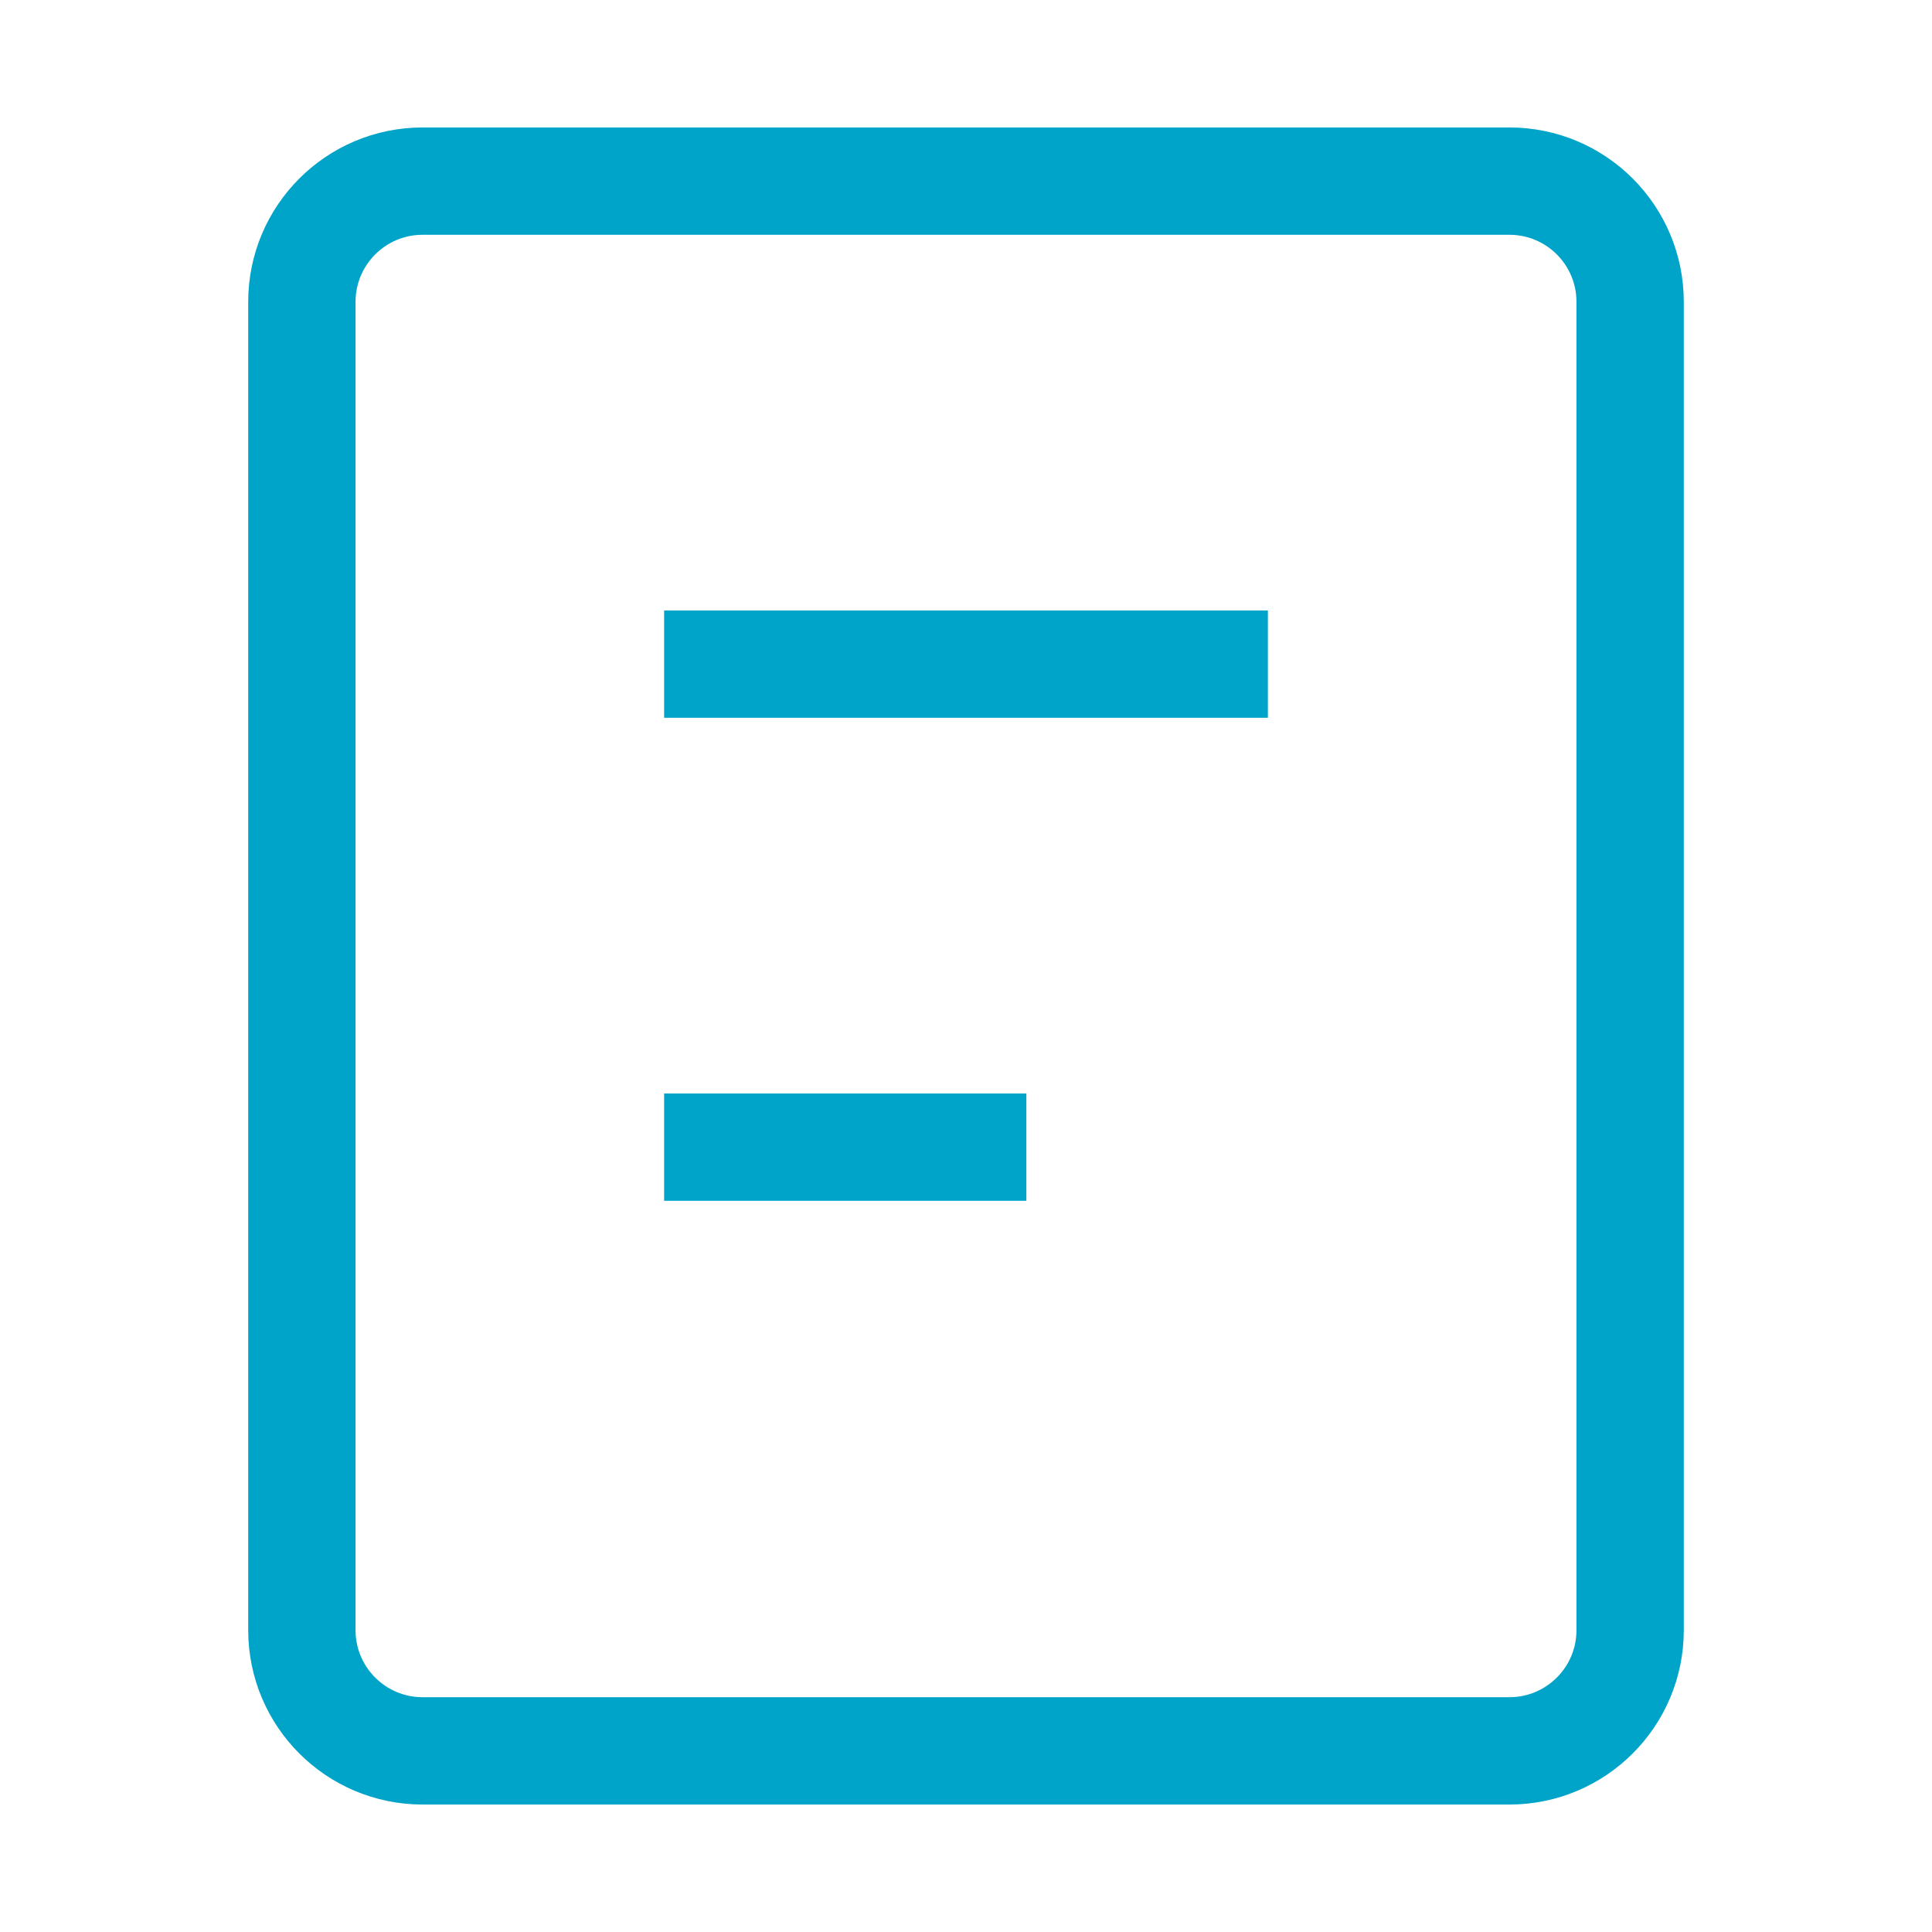
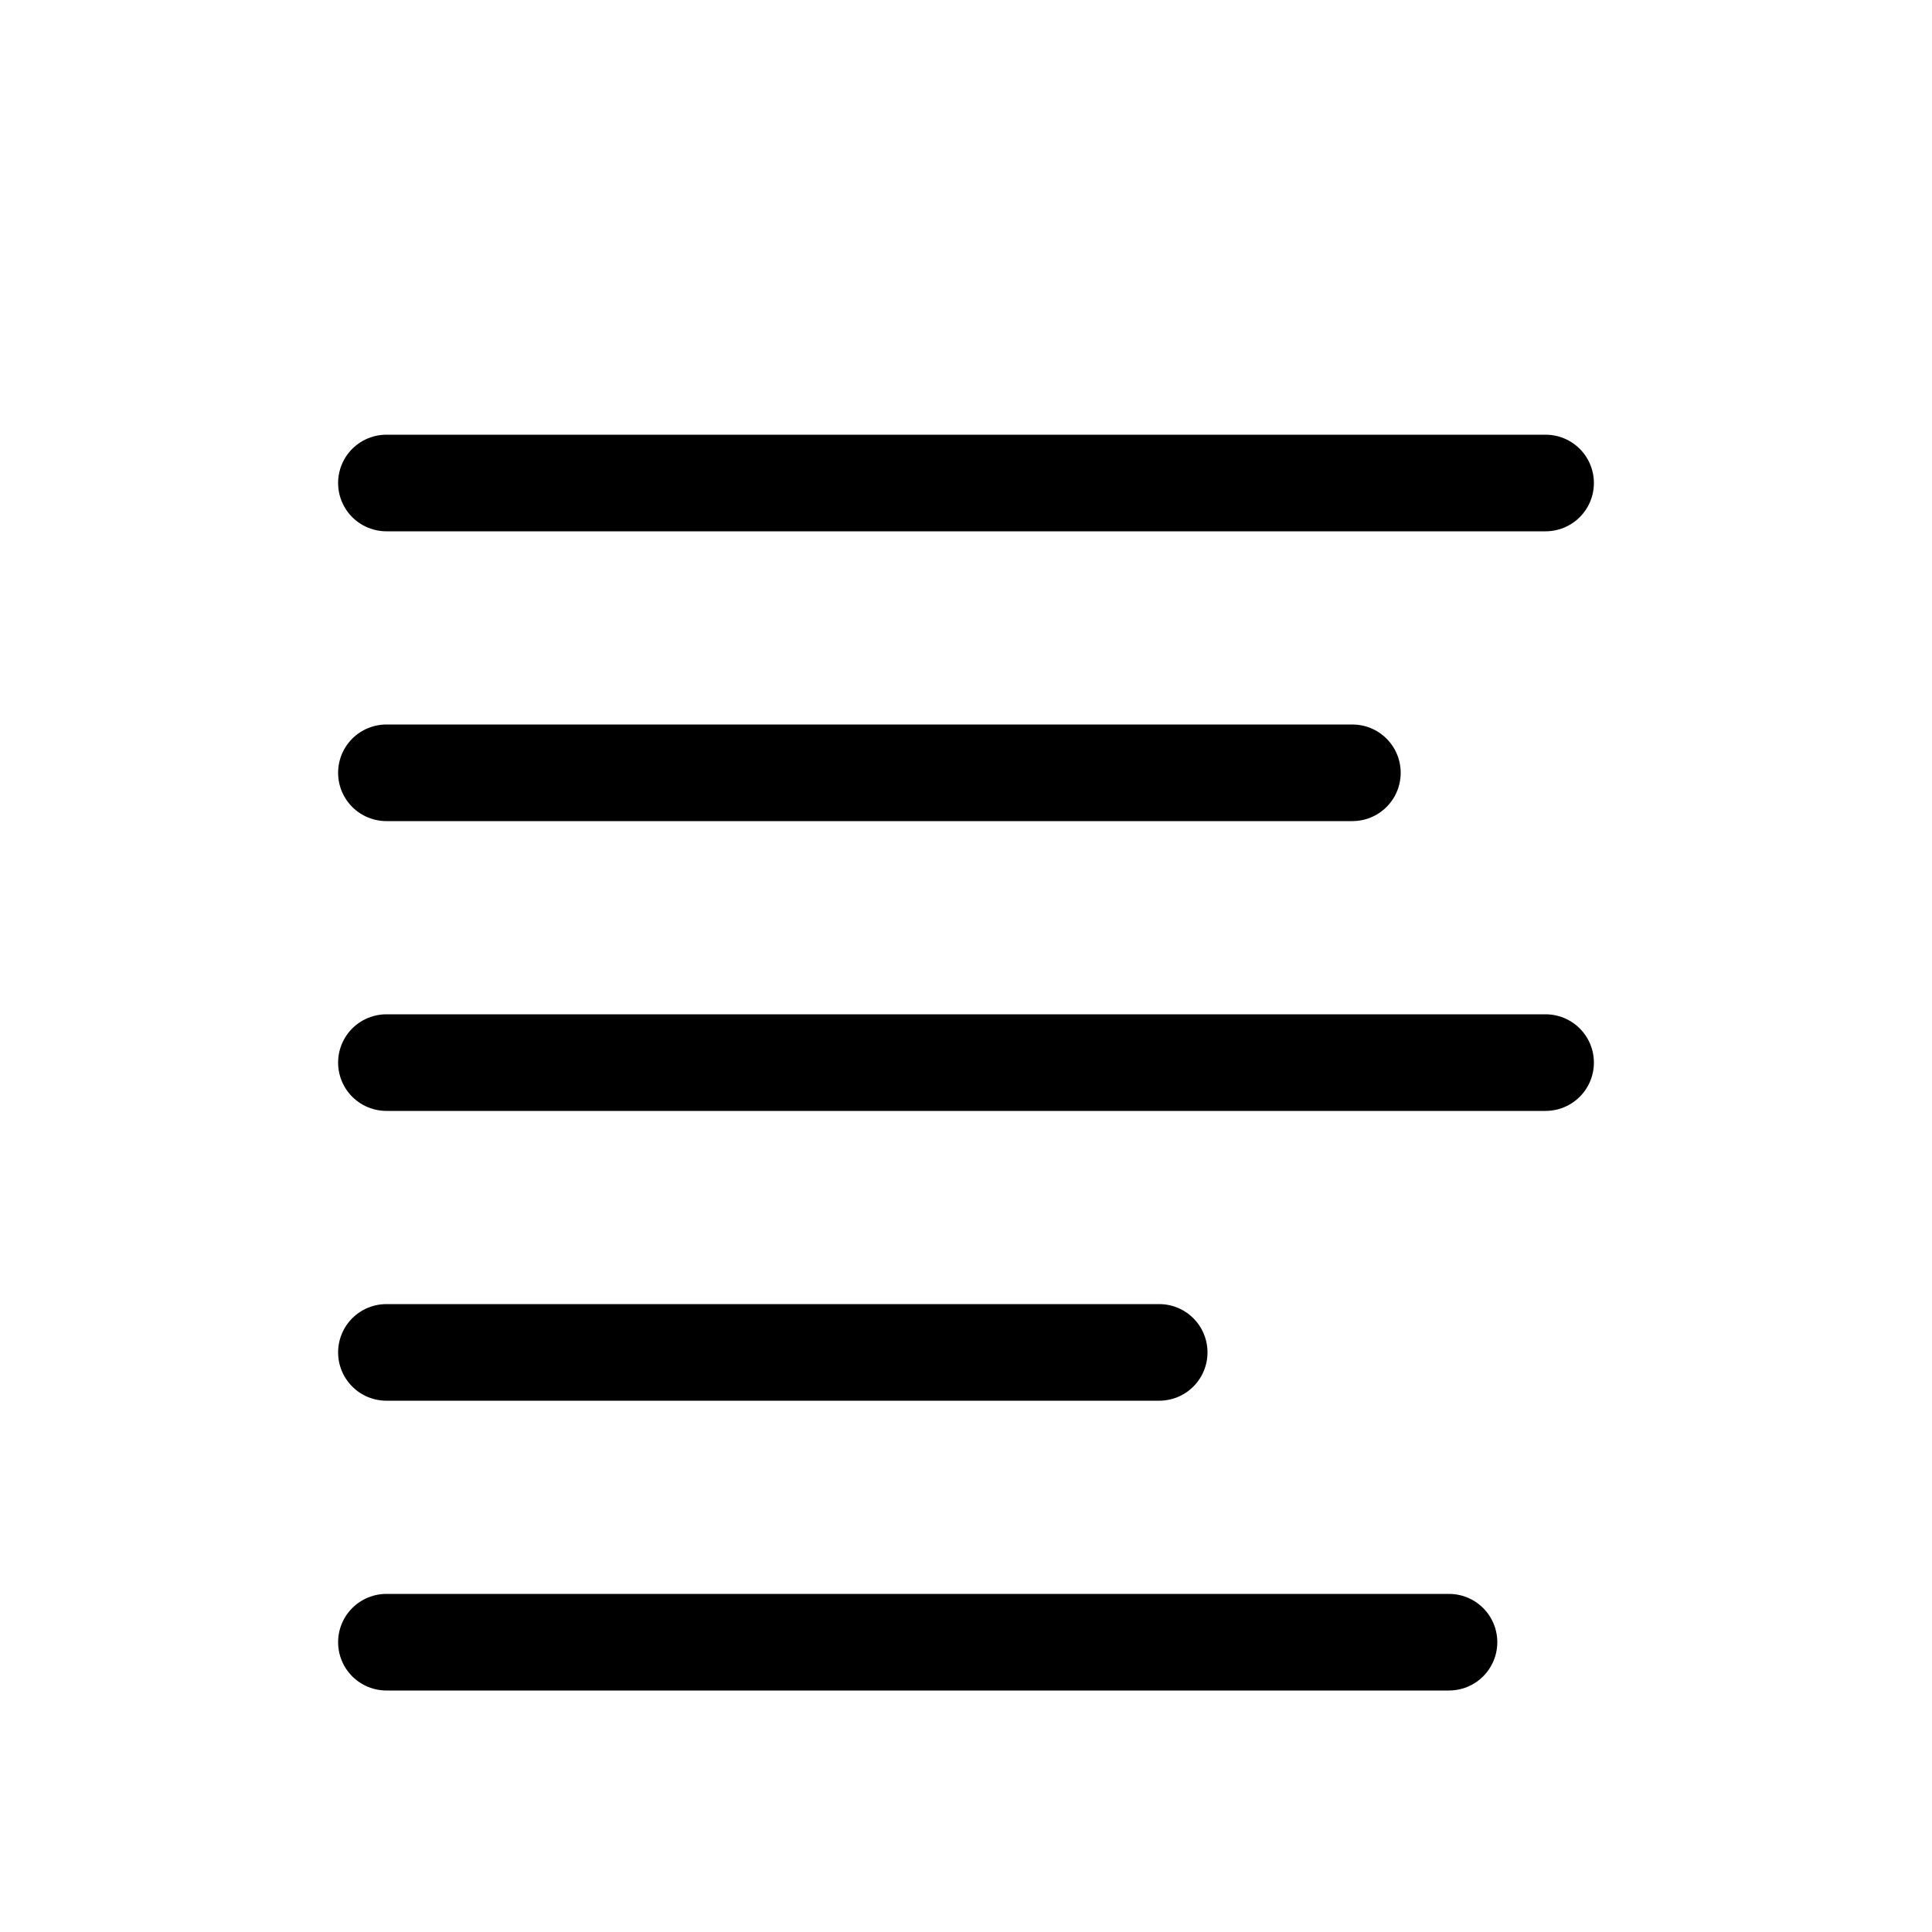
- <svg xmlns="http://www.w3.org/2000/svg" preserveAspectRatio="none" overflow="visible" style="display: block;" width="36" height="36" viewBox="0 0 36 36" fill="none">
-   <g id="IconBrowseOutline16 1">
-     <path id="Vector" d="M28.125 3.375H7.875C6.632 3.375 5.625 4.382 5.625 5.625V30.375C5.625 31.618 6.632 32.625 7.875 32.625H28.125C29.368 32.625 30.375 31.618 30.375 30.375V5.625C30.375 4.382 29.368 3.375 28.125 3.375Z" stroke="#00A4C9" stroke-width="2" />
-     <path id="Vector_2" d="M12.375 12.375H23.625" stroke="#00A4C9" stroke-width="2" />
-     <path id="Vector_3" d="M12.375 21.375H19.125" stroke="#00A4C9" stroke-width="2" />
+ <svg xmlns="http://www.w3.org/2000/svg" viewBox="0 0 40 40" width="40" height="40" fill="none">
+   <g stroke="currentColor" stroke-width="2" stroke-linecap="round" stroke-linejoin="round">
+     <path d="M8 10 L32 10 M8 16 L28 16 M8 22 L32 22 M8 28 L24 28 M8 34 L30 34" />
  </g>
</svg>
